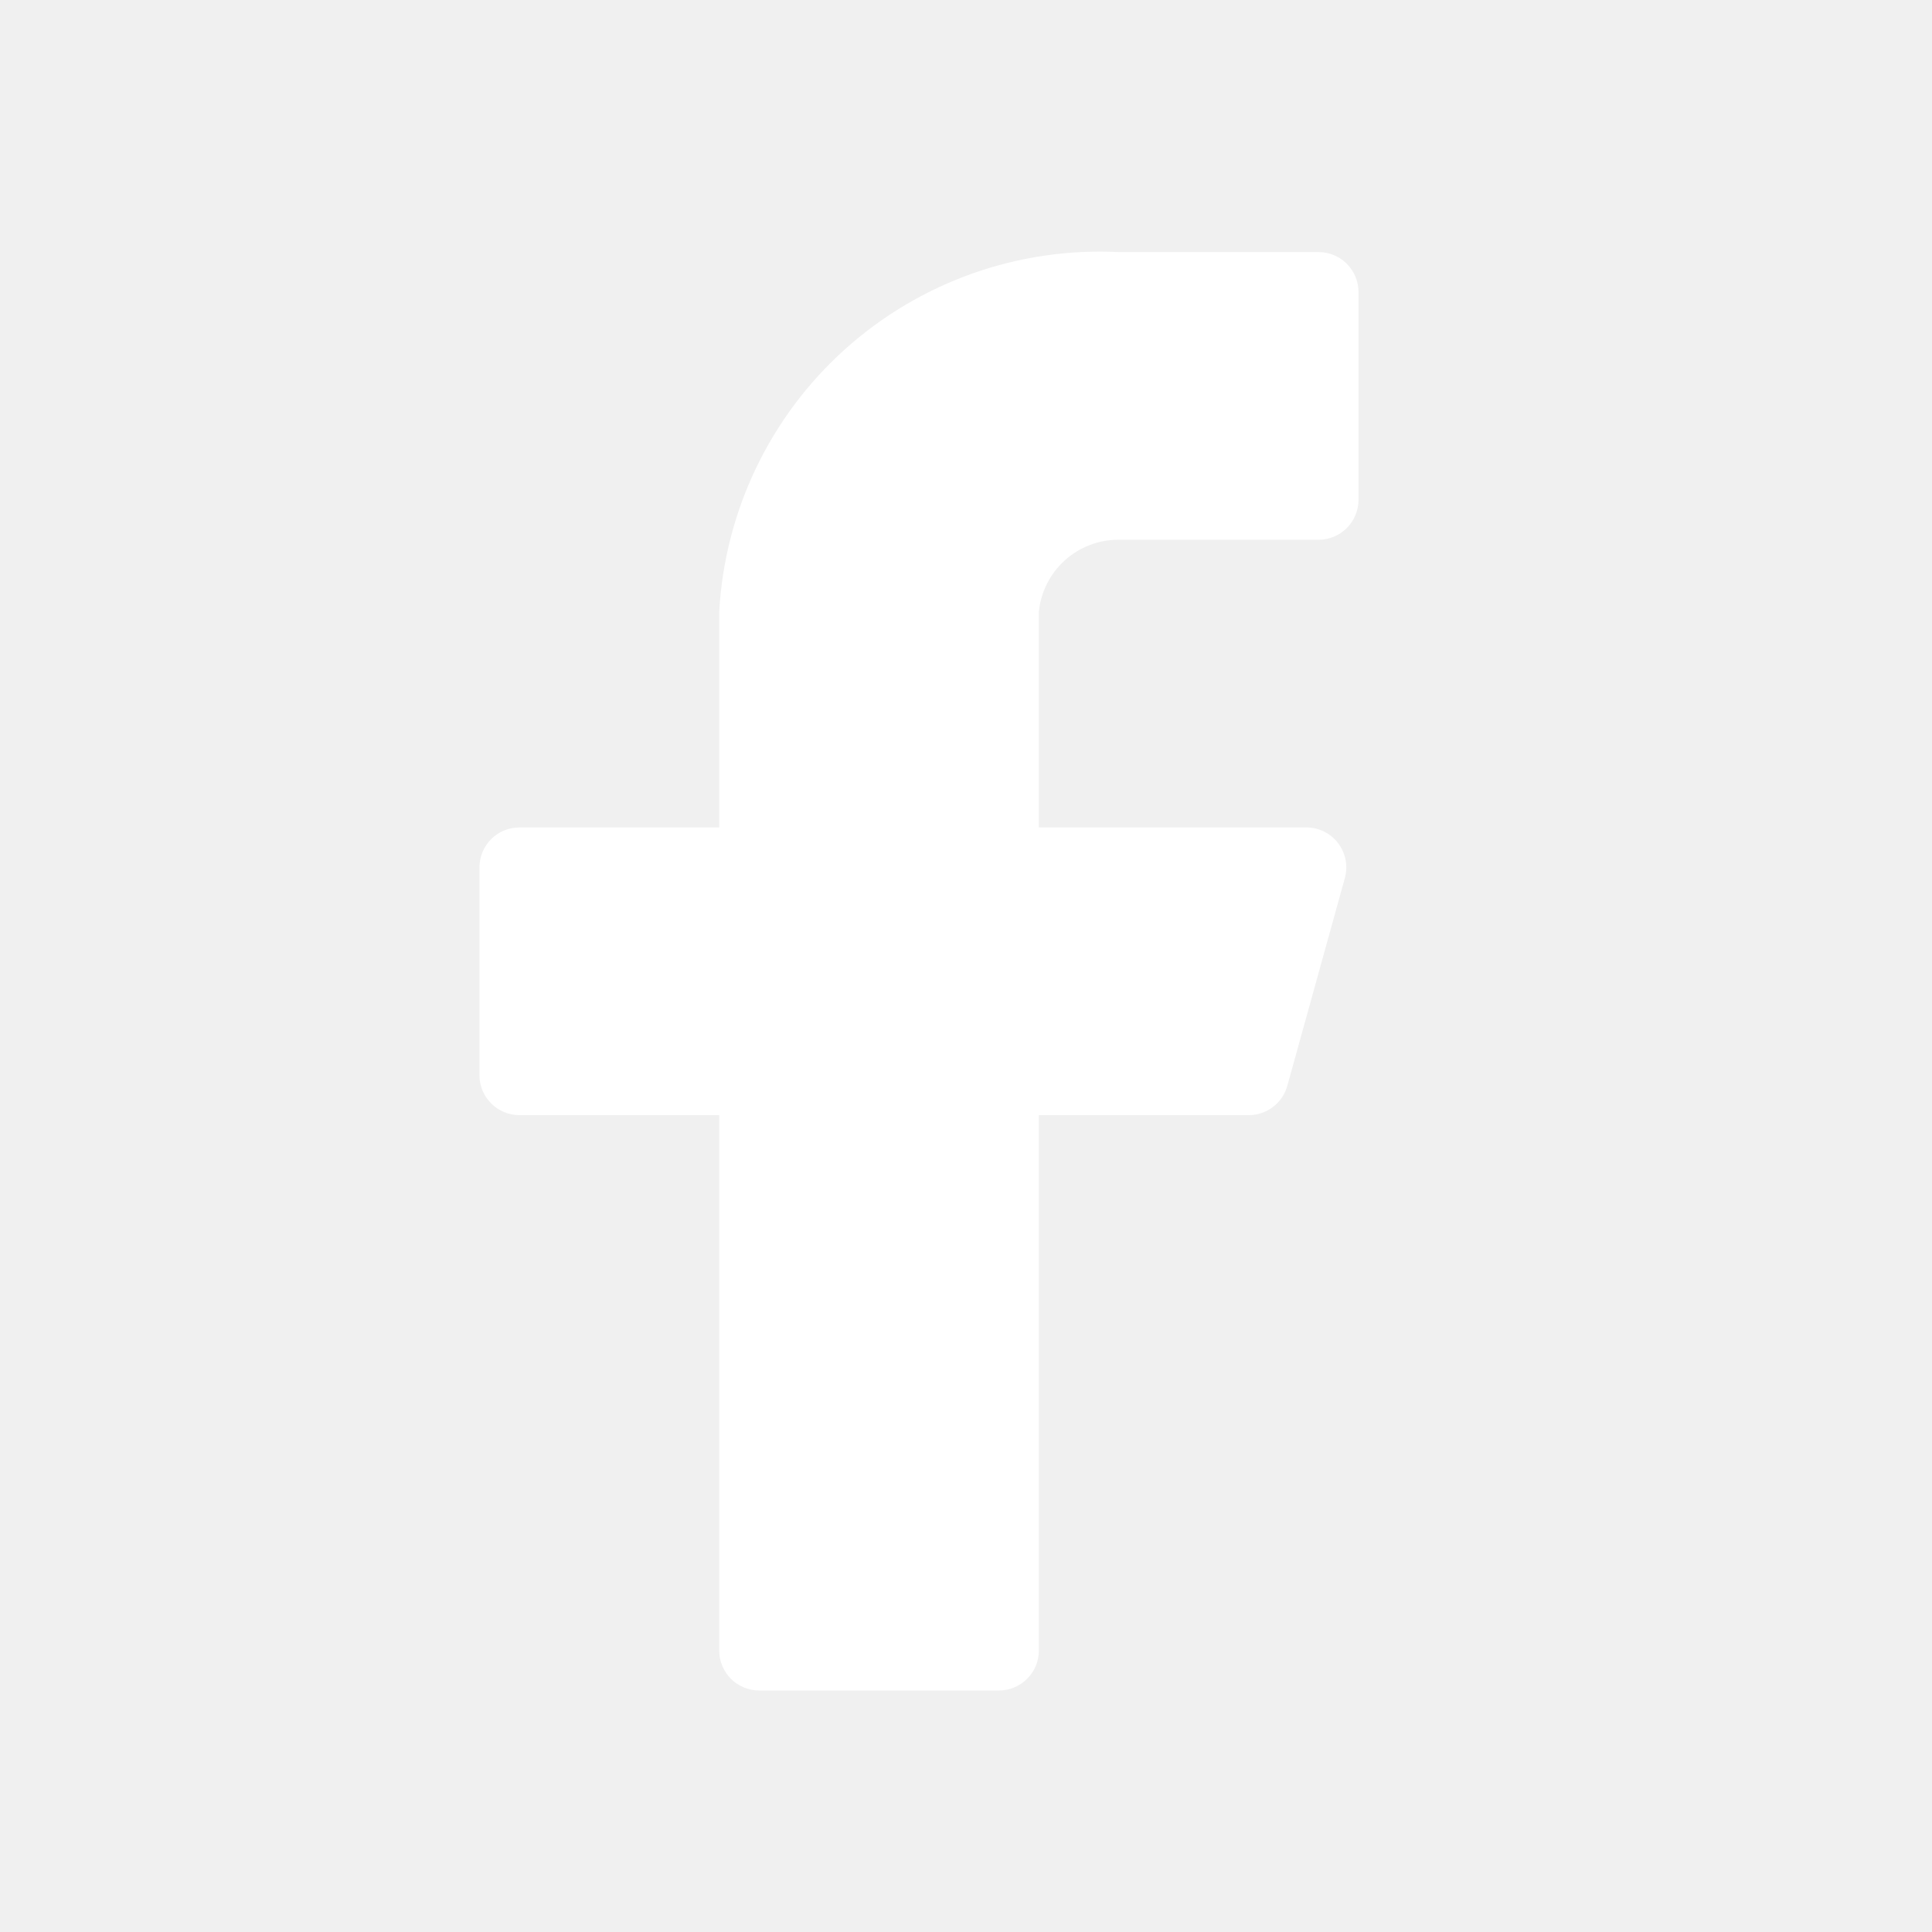
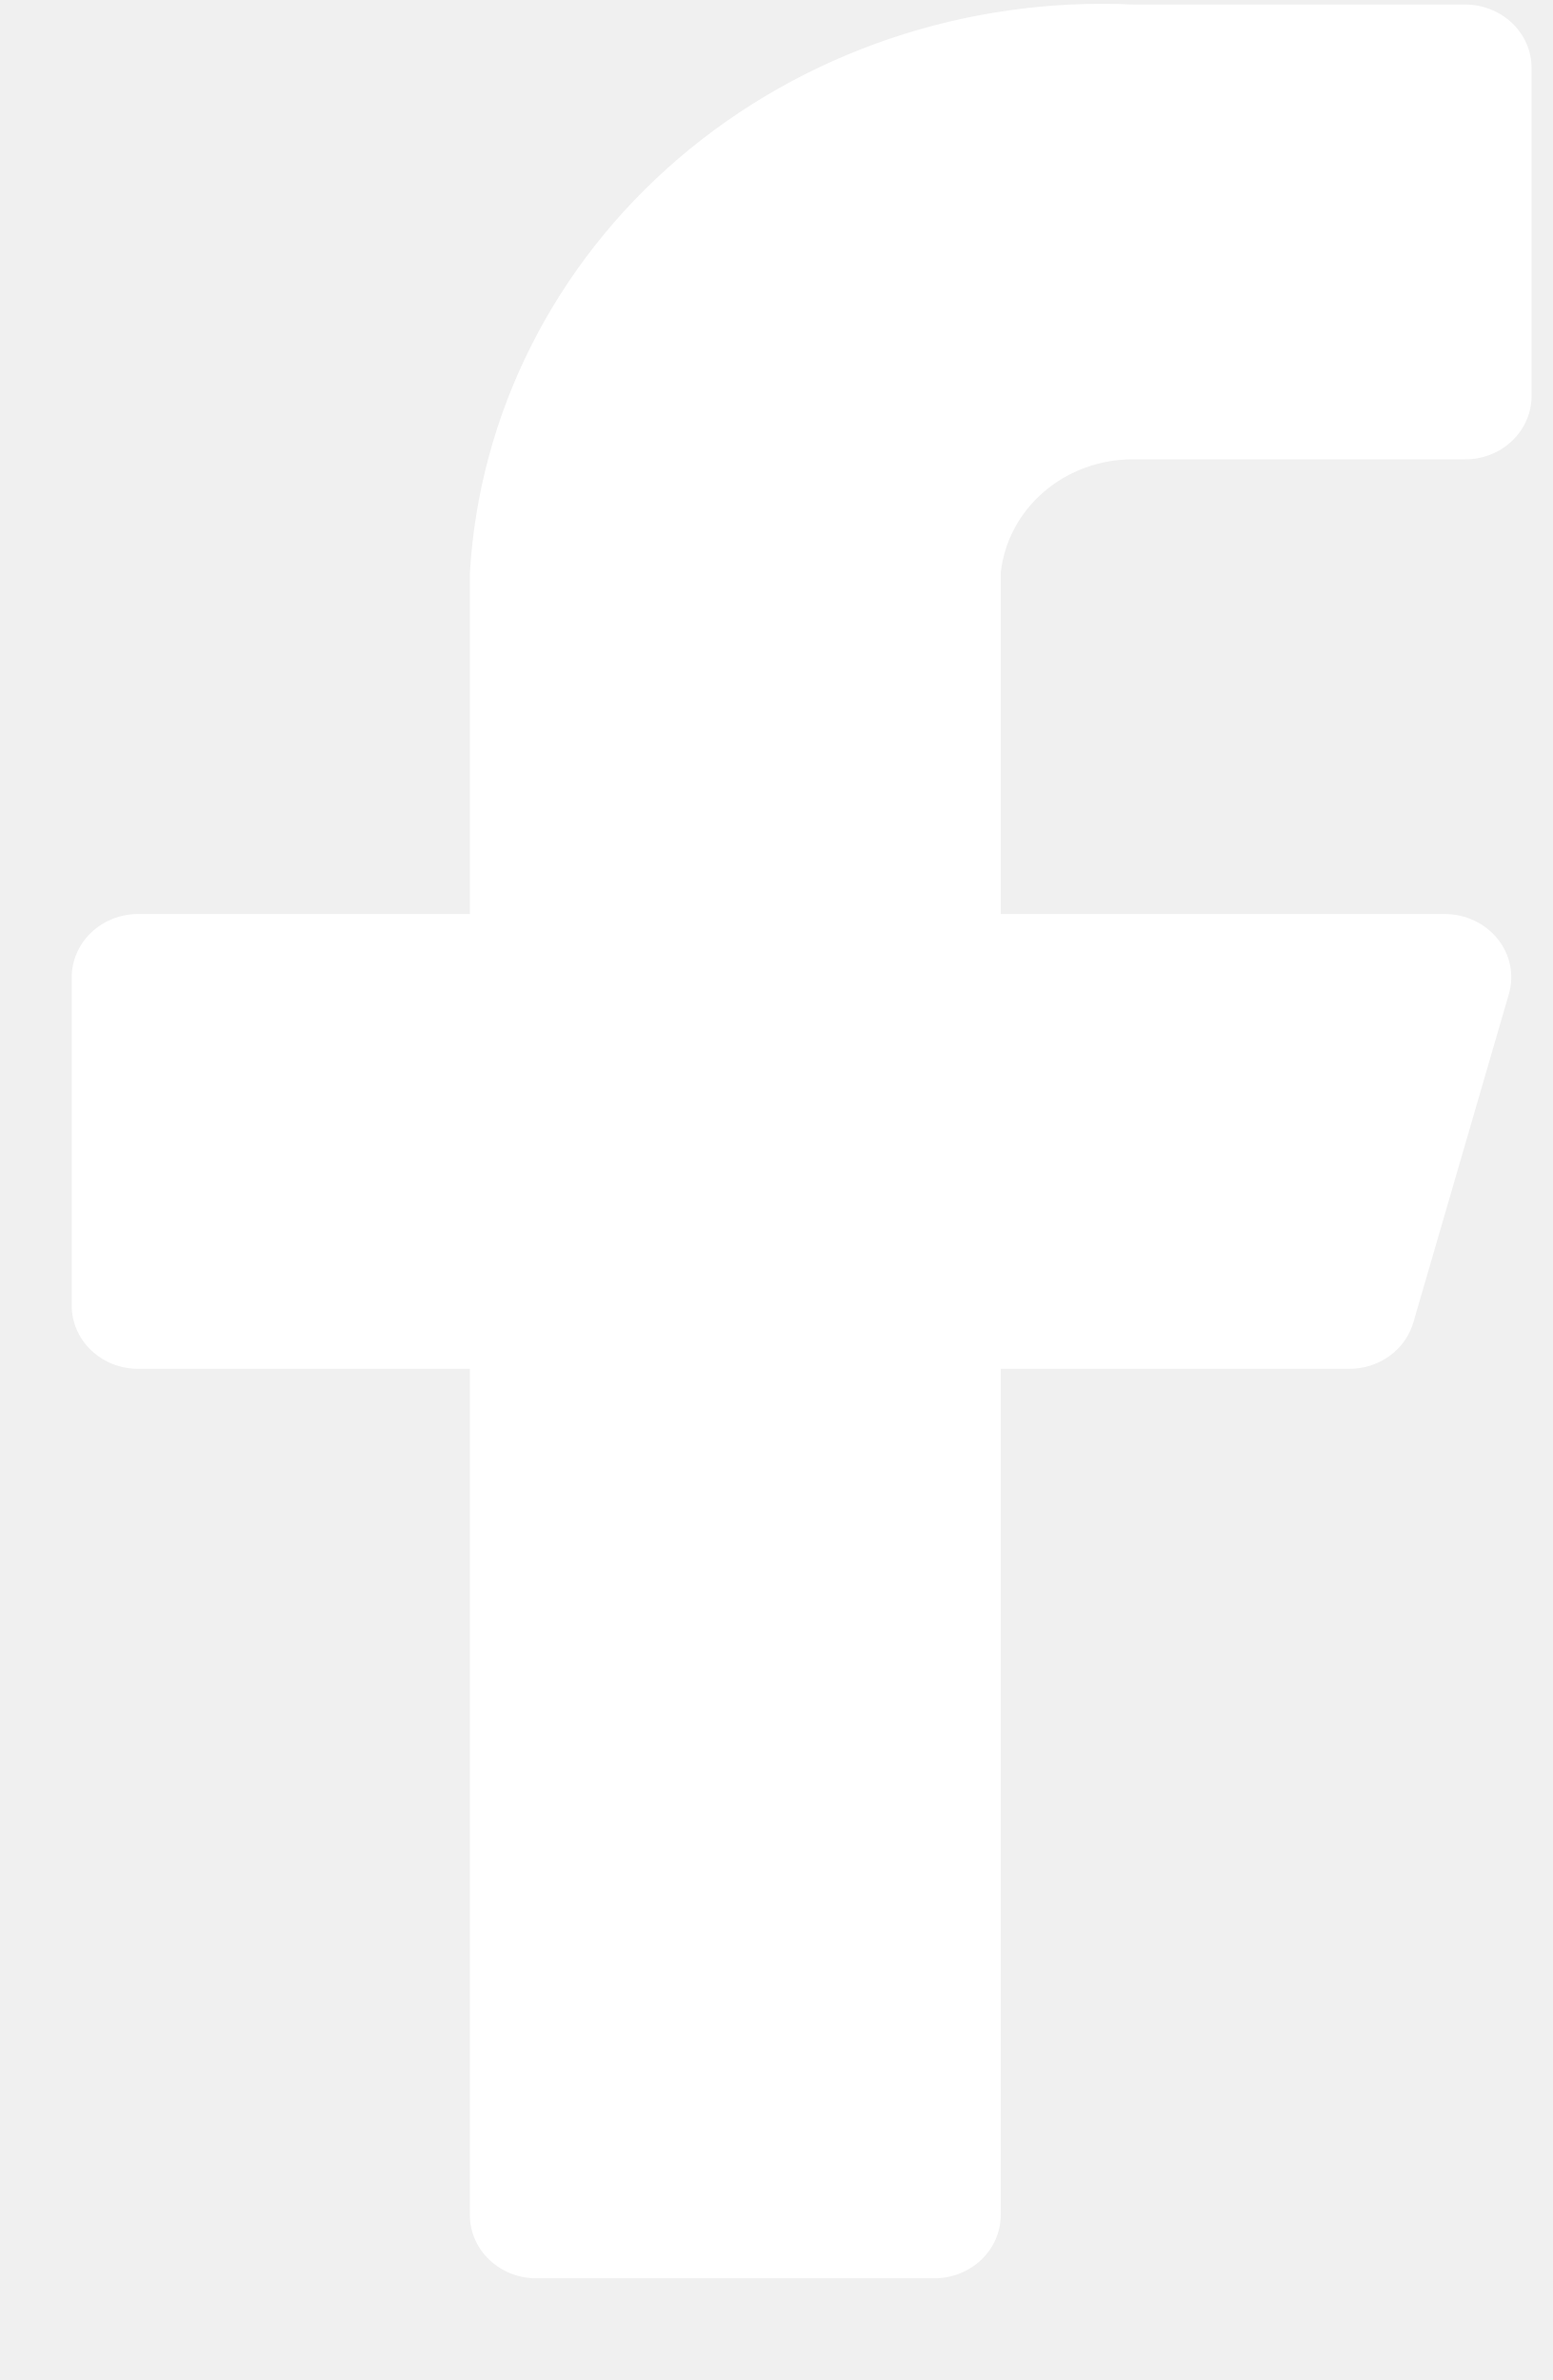
- <svg xmlns="http://www.w3.org/2000/svg" width="31" height="31" viewBox="0 0 31 31" fill="none">
-   <path d="M21.798 4.686C21.798 4.516 21.73 4.353 21.61 4.232C21.49 4.112 21.327 4.045 21.157 4.045H17.951C16.337 3.964 14.757 4.526 13.555 5.607C12.354 6.688 11.63 8.201 11.54 9.815V13.277H8.335C8.164 13.277 8.001 13.344 7.881 13.464C7.761 13.585 7.693 13.748 7.693 13.918V17.252C7.693 17.422 7.761 17.585 7.881 17.705C8.001 17.825 8.164 17.893 8.335 17.893H11.54V26.484C11.54 26.654 11.608 26.817 11.728 26.937C11.848 27.057 12.011 27.125 12.181 27.125H16.028C16.198 27.125 16.361 27.057 16.481 26.937C16.602 26.817 16.669 26.654 16.669 26.484V17.893H20.029C20.171 17.895 20.31 17.849 20.424 17.763C20.538 17.677 20.62 17.556 20.657 17.418L21.58 14.085C21.605 13.99 21.609 13.89 21.59 13.794C21.571 13.698 21.53 13.607 21.471 13.529C21.411 13.451 21.335 13.388 21.247 13.344C21.159 13.3 21.063 13.277 20.965 13.277H16.669V9.815C16.701 9.497 16.85 9.203 17.087 8.99C17.324 8.776 17.632 8.659 17.951 8.661H21.157C21.327 8.661 21.49 8.593 21.61 8.473C21.73 8.353 21.798 8.19 21.798 8.02V4.686Z" fill="white" />
+ <svg xmlns="http://www.w3.org/2000/svg" width="15" height="23" viewBox="0 0 15 23" fill="none">
+   <path d="M14.798 0.655C14.798 0.493 14.73 0.338 14.61 0.223C14.49 0.109 14.327 0.044 14.157 0.044H10.951C9.337 -0.032 7.757 0.503 6.555 1.532C5.354 2.561 4.63 4.001 4.54 5.538V8.833H1.335C1.164 8.833 1.001 8.898 0.881 9.012C0.761 9.127 0.693 9.282 0.693 9.444V12.618C0.693 12.78 0.761 12.935 0.881 13.049C1.001 13.164 1.164 13.228 1.335 13.228H4.54V21.407C4.54 21.569 4.608 21.724 4.728 21.838C4.848 21.953 5.011 22.017 5.181 22.017H9.028C9.198 22.017 9.361 21.953 9.481 21.838C9.601 21.724 9.669 21.569 9.669 21.407V13.228H13.028C13.171 13.23 13.31 13.187 13.424 13.105C13.538 13.023 13.62 12.907 13.657 12.776L14.58 9.602C14.605 9.512 14.609 9.418 14.59 9.326C14.571 9.234 14.53 9.148 14.471 9.074C14.411 9 14.335 8.939 14.247 8.898C14.159 8.856 14.063 8.834 13.964 8.833H9.669V5.538C9.701 5.235 9.85 4.955 10.087 4.752C10.324 4.549 10.632 4.437 10.951 4.439H14.157C14.327 4.439 14.49 4.375 14.61 4.26C14.73 4.146 14.798 3.99 14.798 3.829V0.655Z" fill="white" />
</svg>
